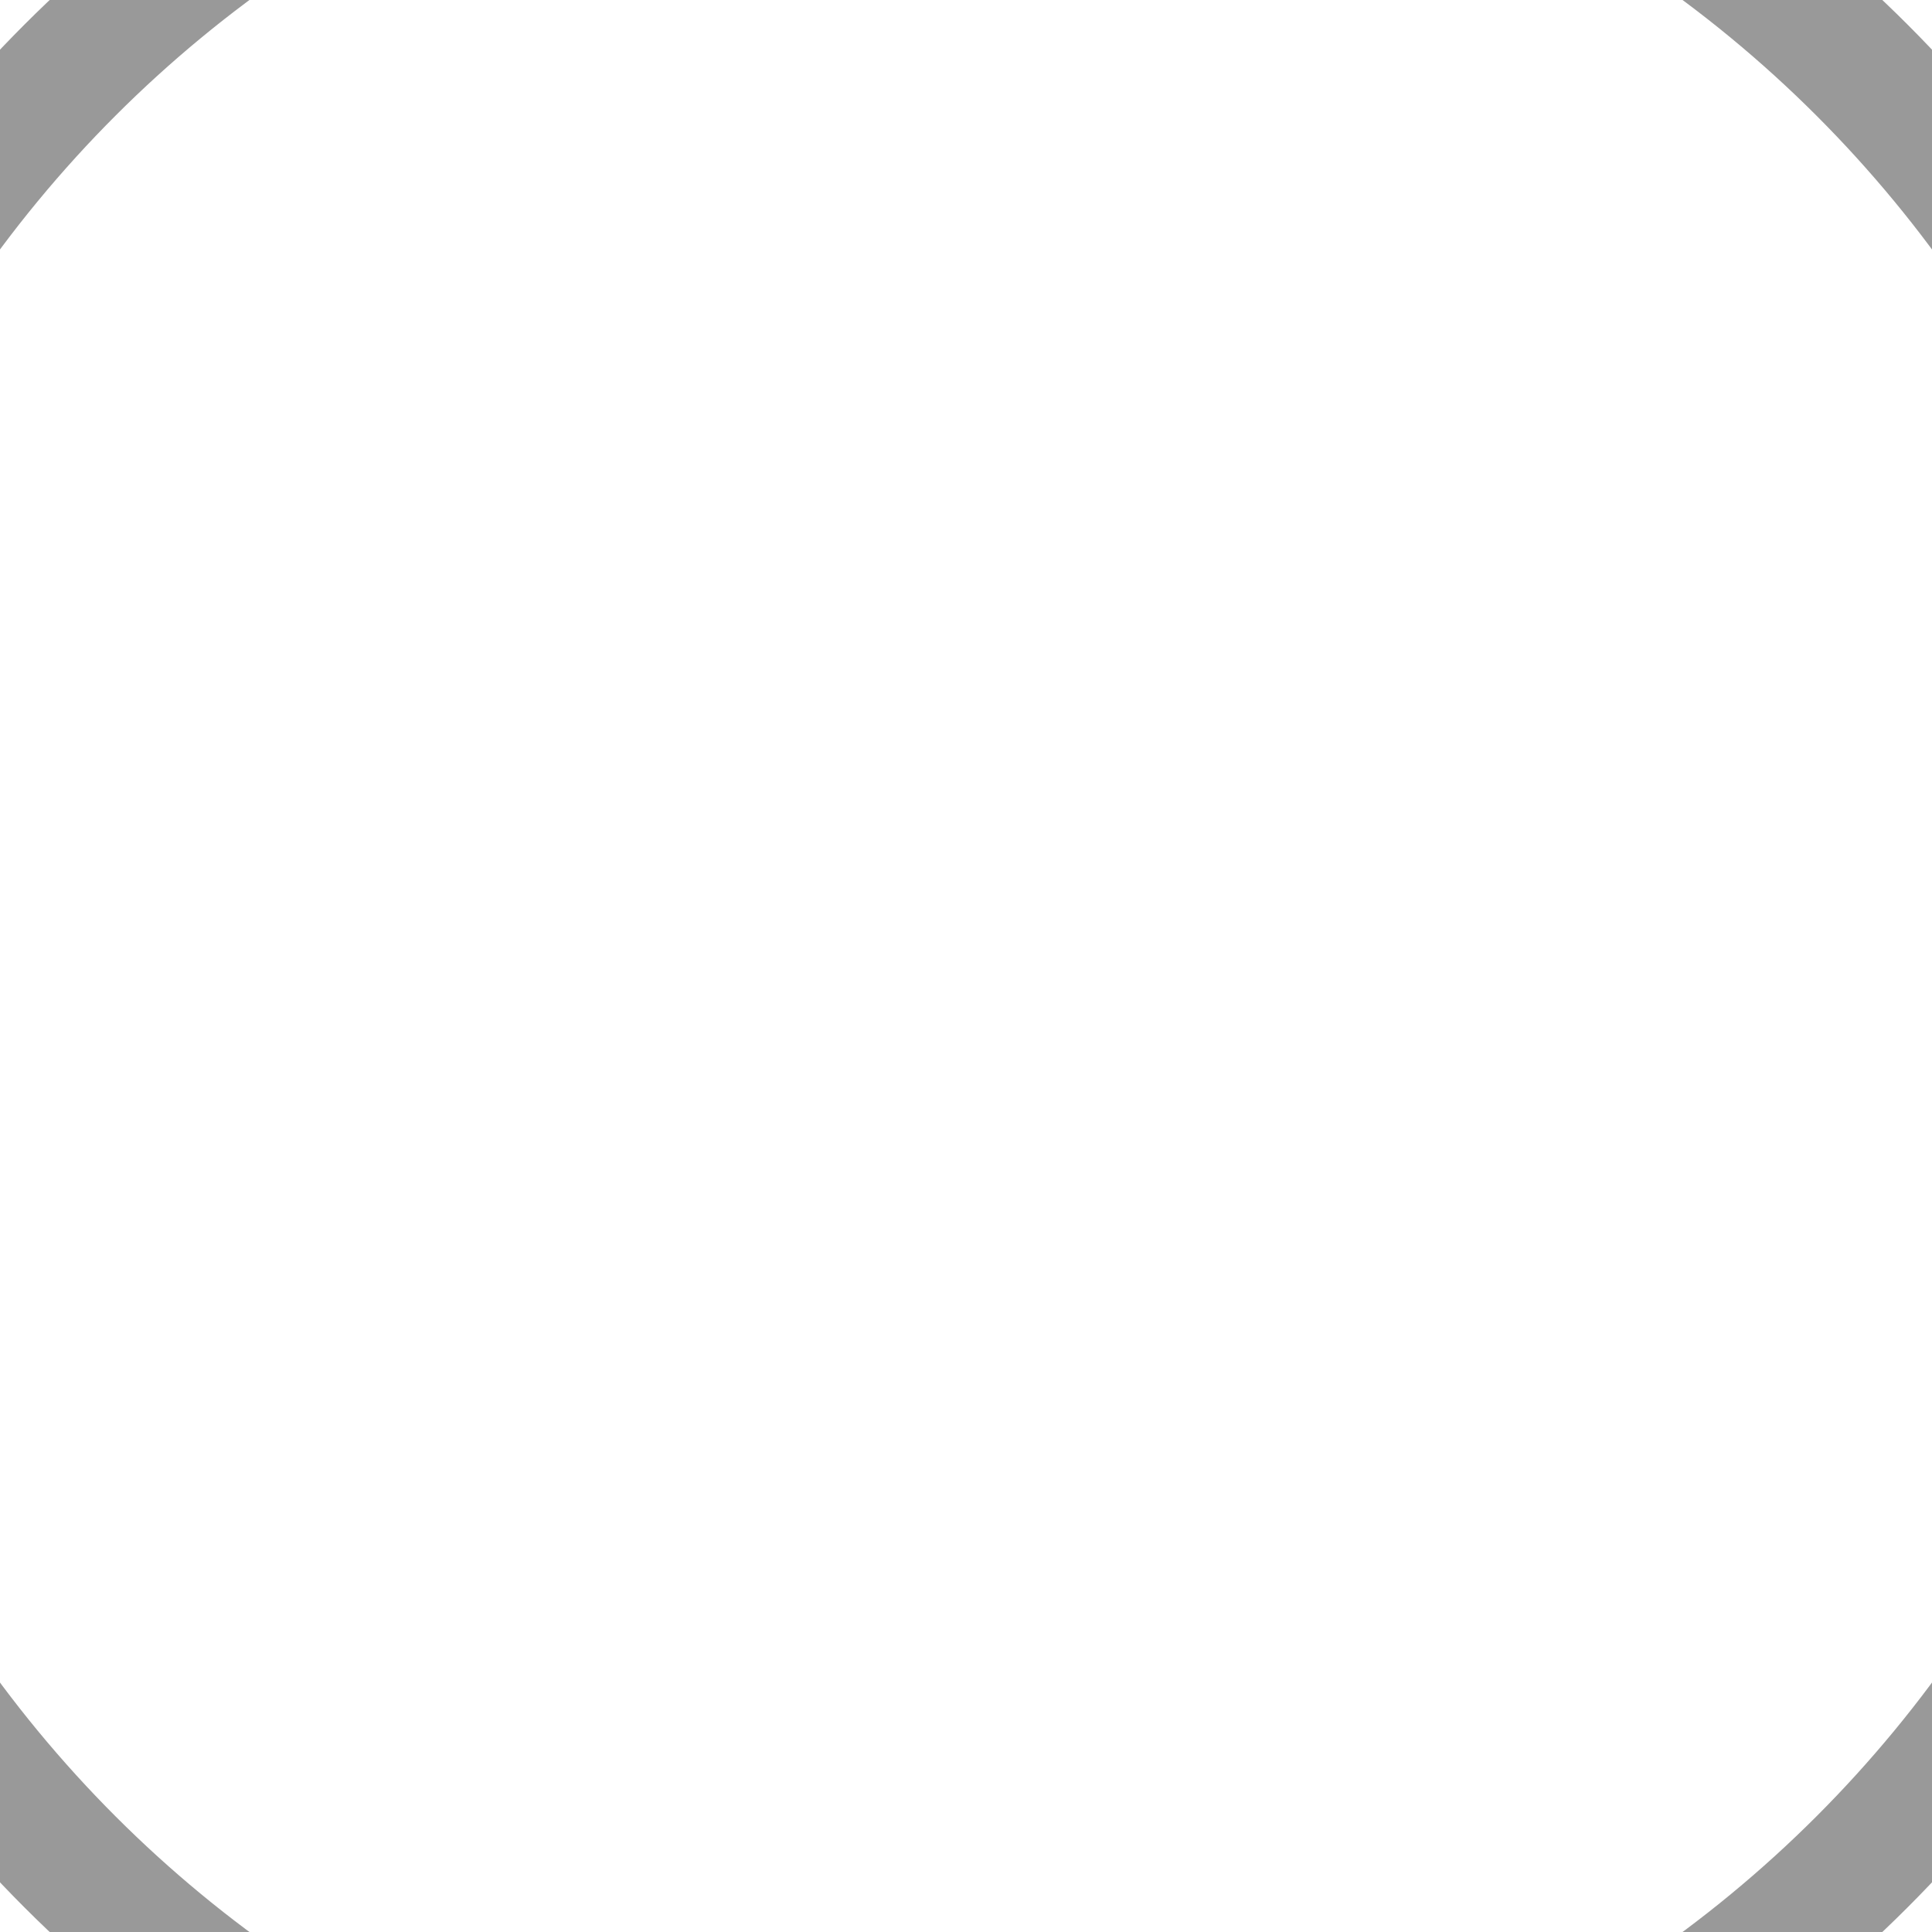
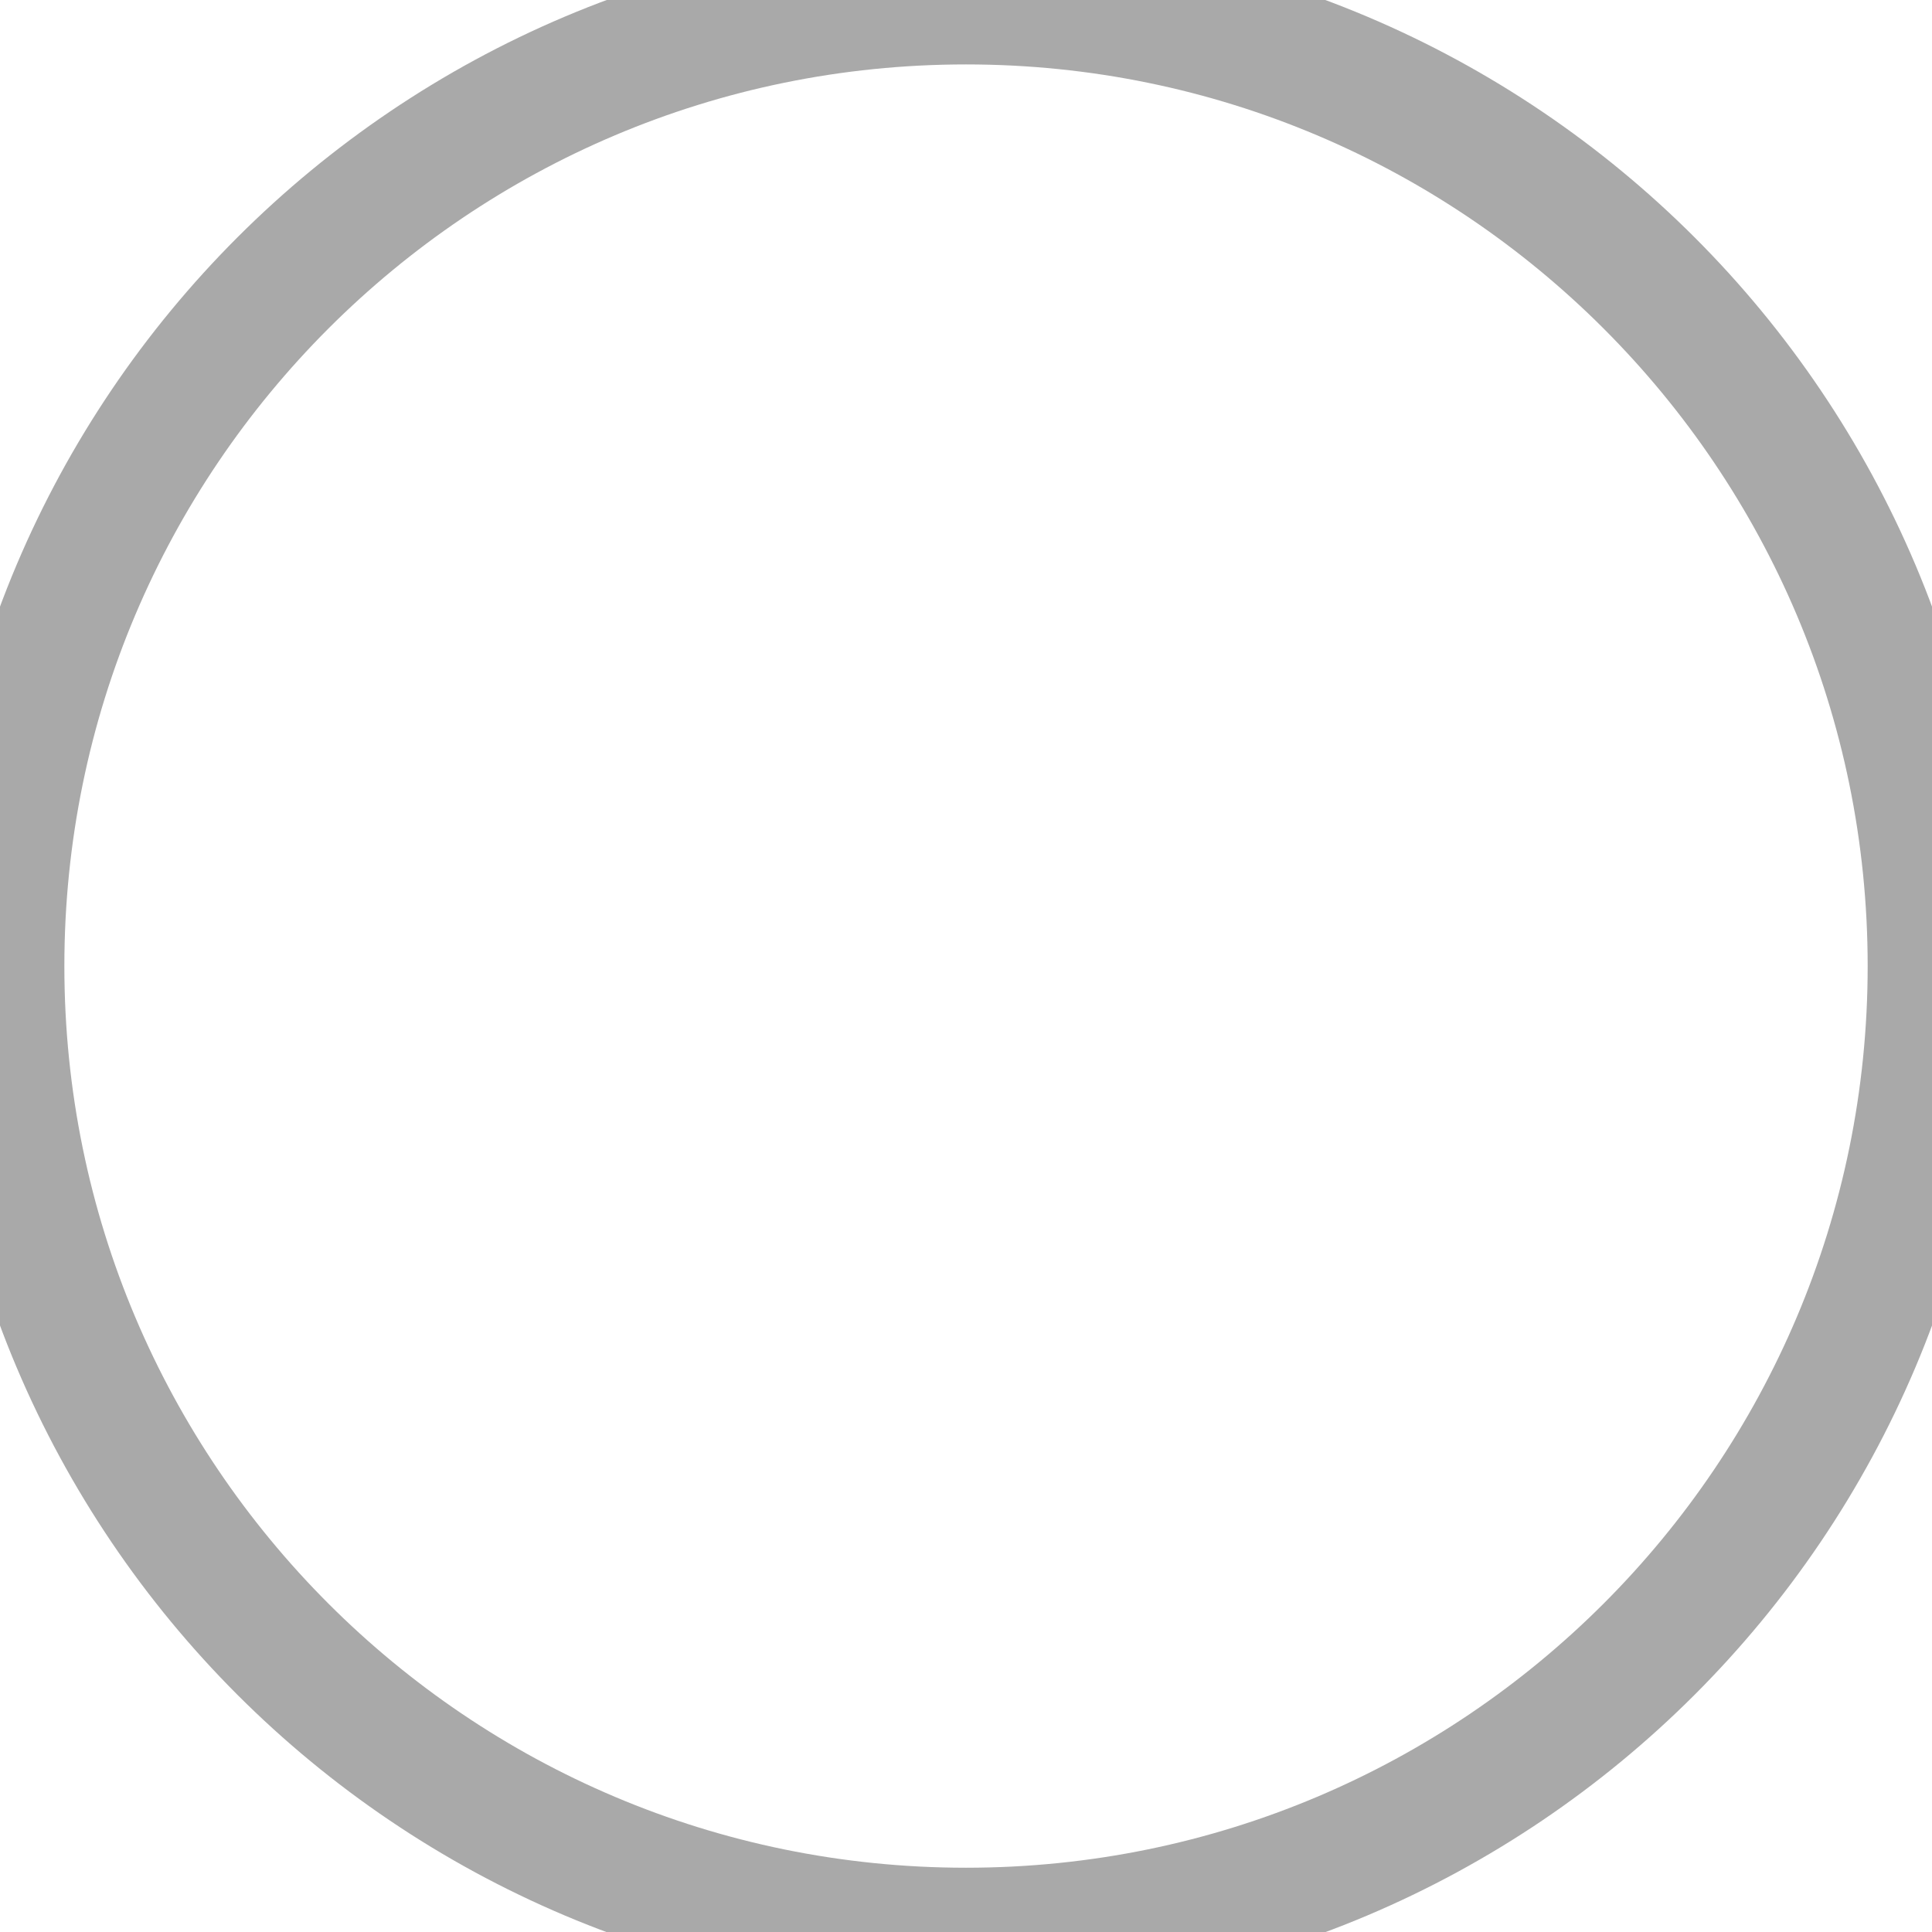
<svg xmlns="http://www.w3.org/2000/svg" width="30" height="30" id="svg2985" version="1.1">
  <defs id="defs2987" />
  <g id="layer1" transform="translate(0,-1022.362)">
-     <circle r="19.675" cy="1037.362" cx="15" id="circle6558-1-4" style="fill:none;stroke:#999999;stroke-width:2;stroke-miterlimit:4;stroke-dasharray:none;stroke-opacity:1" />
+     <circle transform="matrix(1.240876,0,0,1.240876,2990.133,-1032.671)" r="12.089" cy="1668.204" cx="-2397.607" id="circle6558-1" style="fill:none;stroke:#a9a9a9;stroke-width:1.612;stroke-miterlimit:4;stroke-opacity:1;stroke-dasharray:none" d="M -2385.518,1668.204 C -2385.518,1674.88 -2390.931,1680.293 -2397.607,1680.293 -2404.284,1680.293 -2409.696,1674.88 -2409.696,1668.204 -2409.696,1661.527 -2404.284,1656.114 -2397.607,1656.114 -2390.931,1656.114 -2385.518,1661.527 -2385.518,1668.204 z" />
  </g>
</svg>
